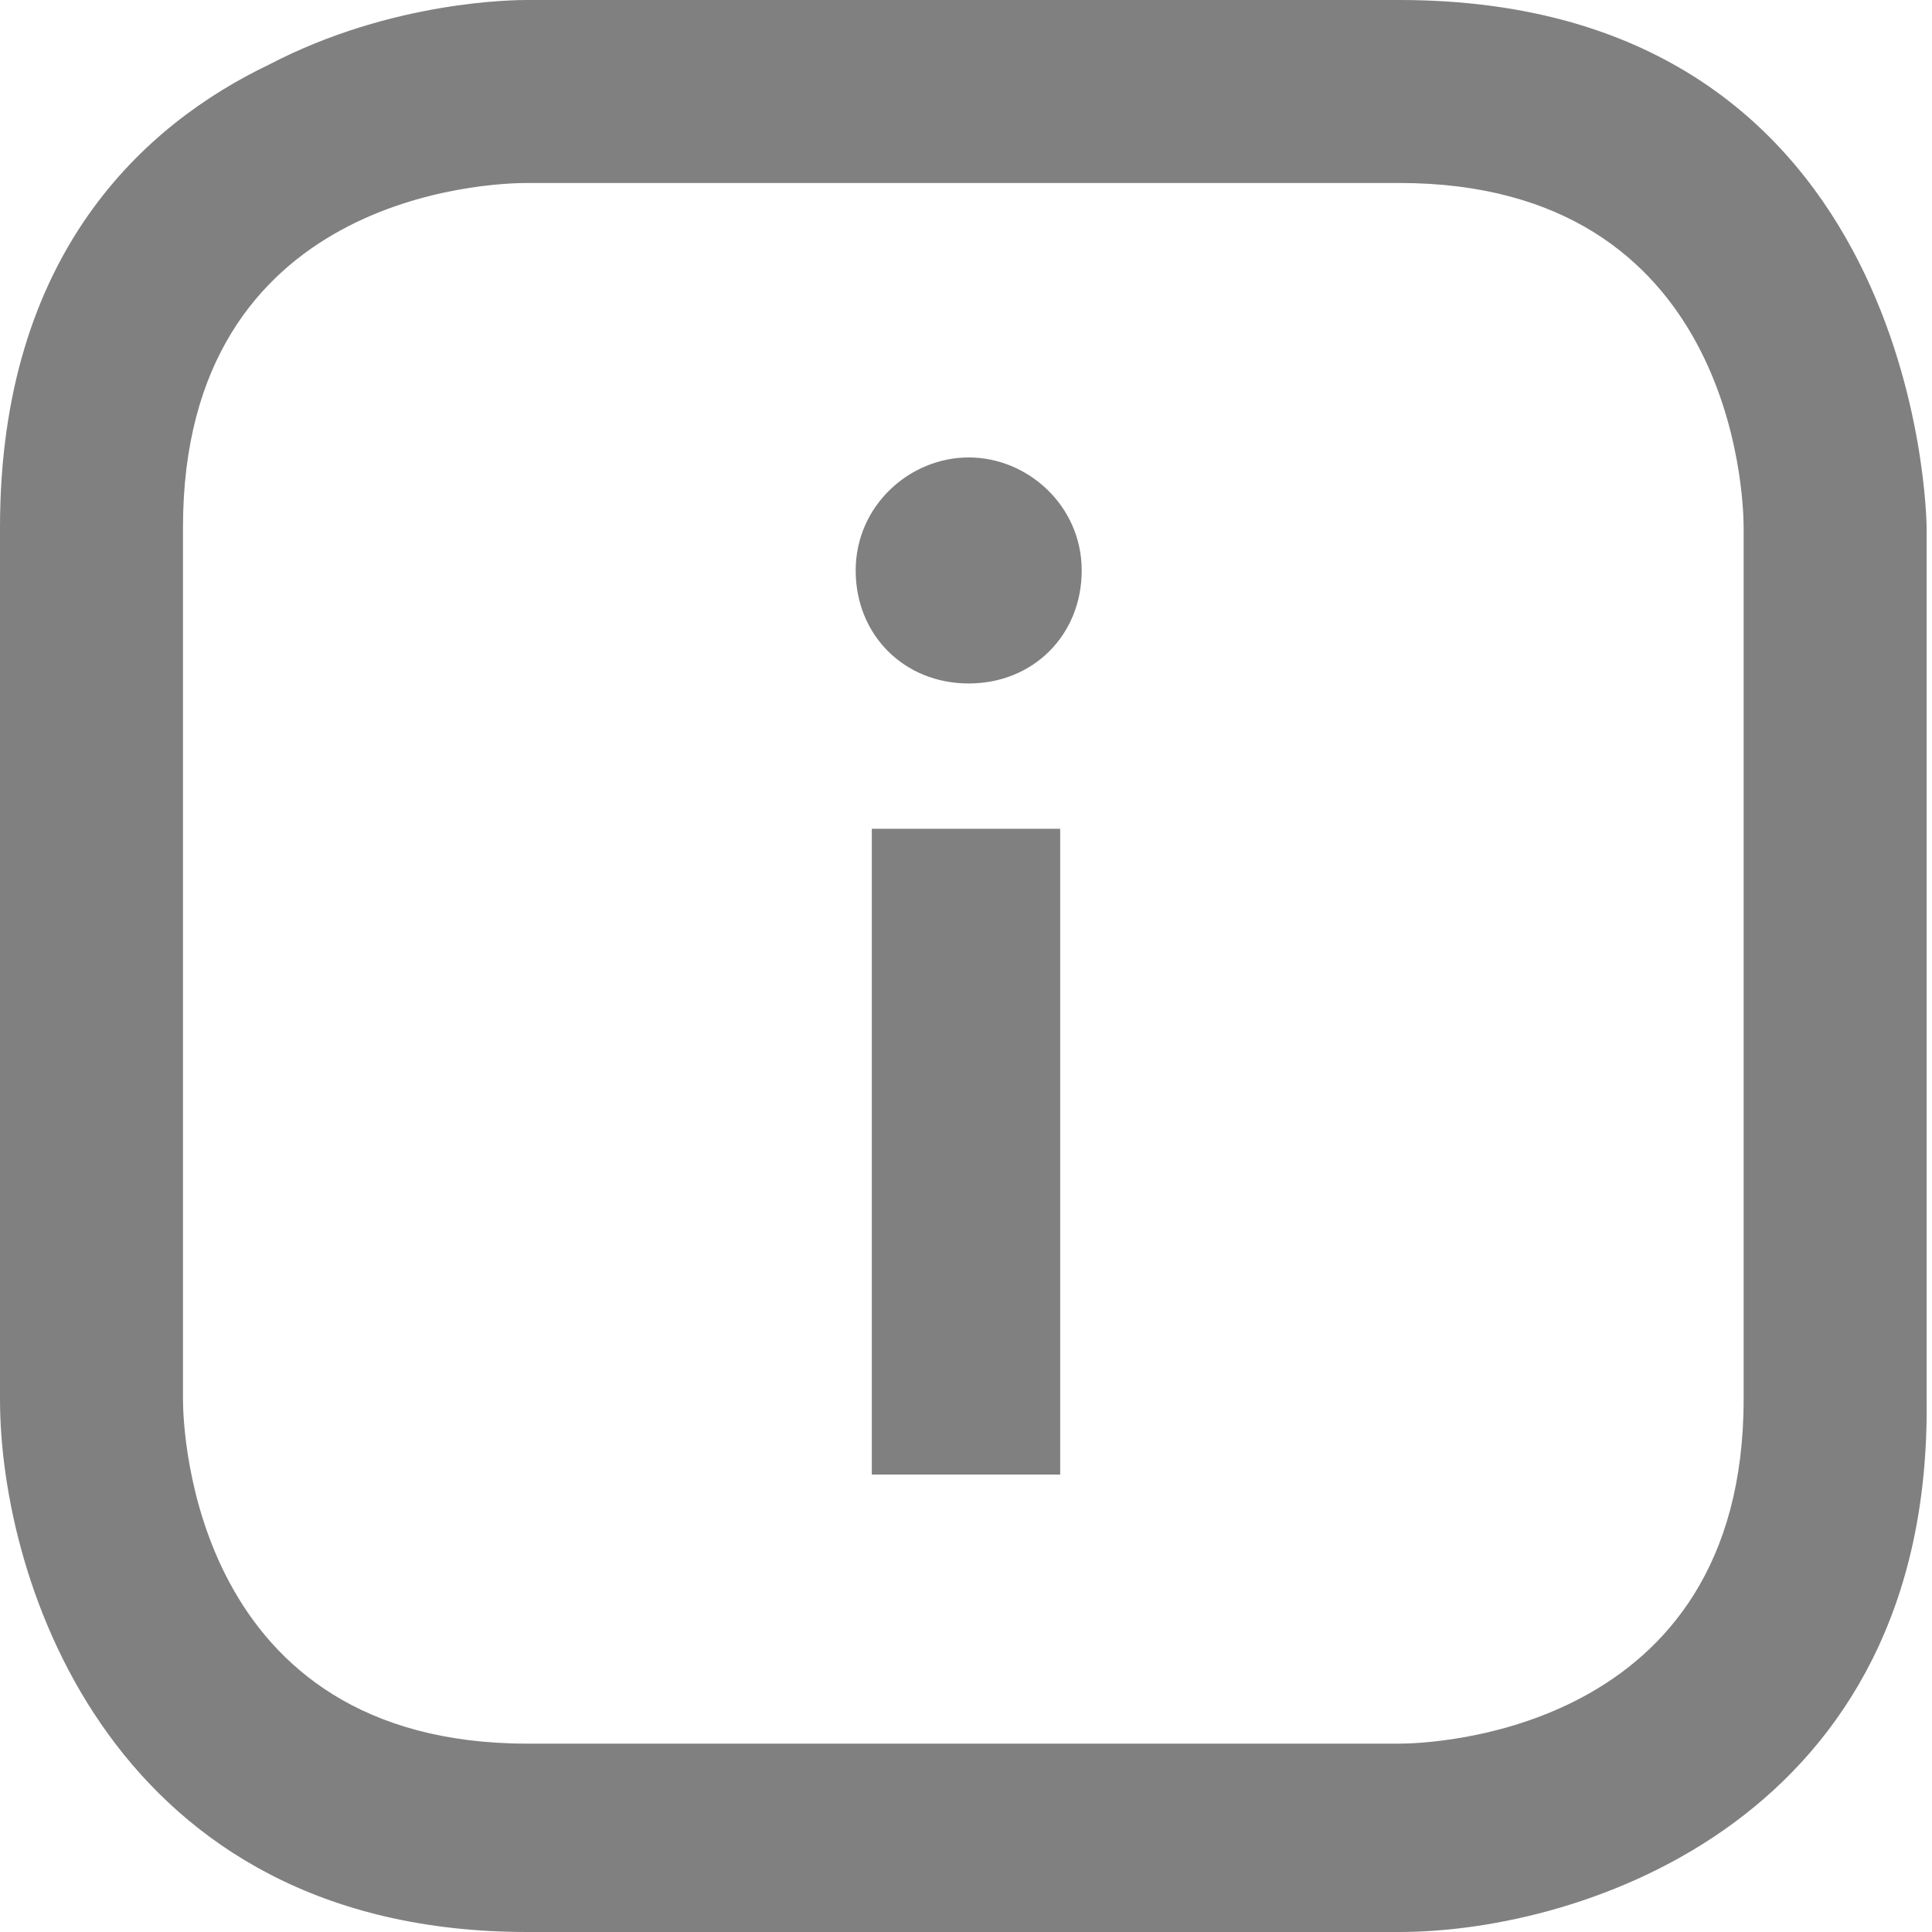
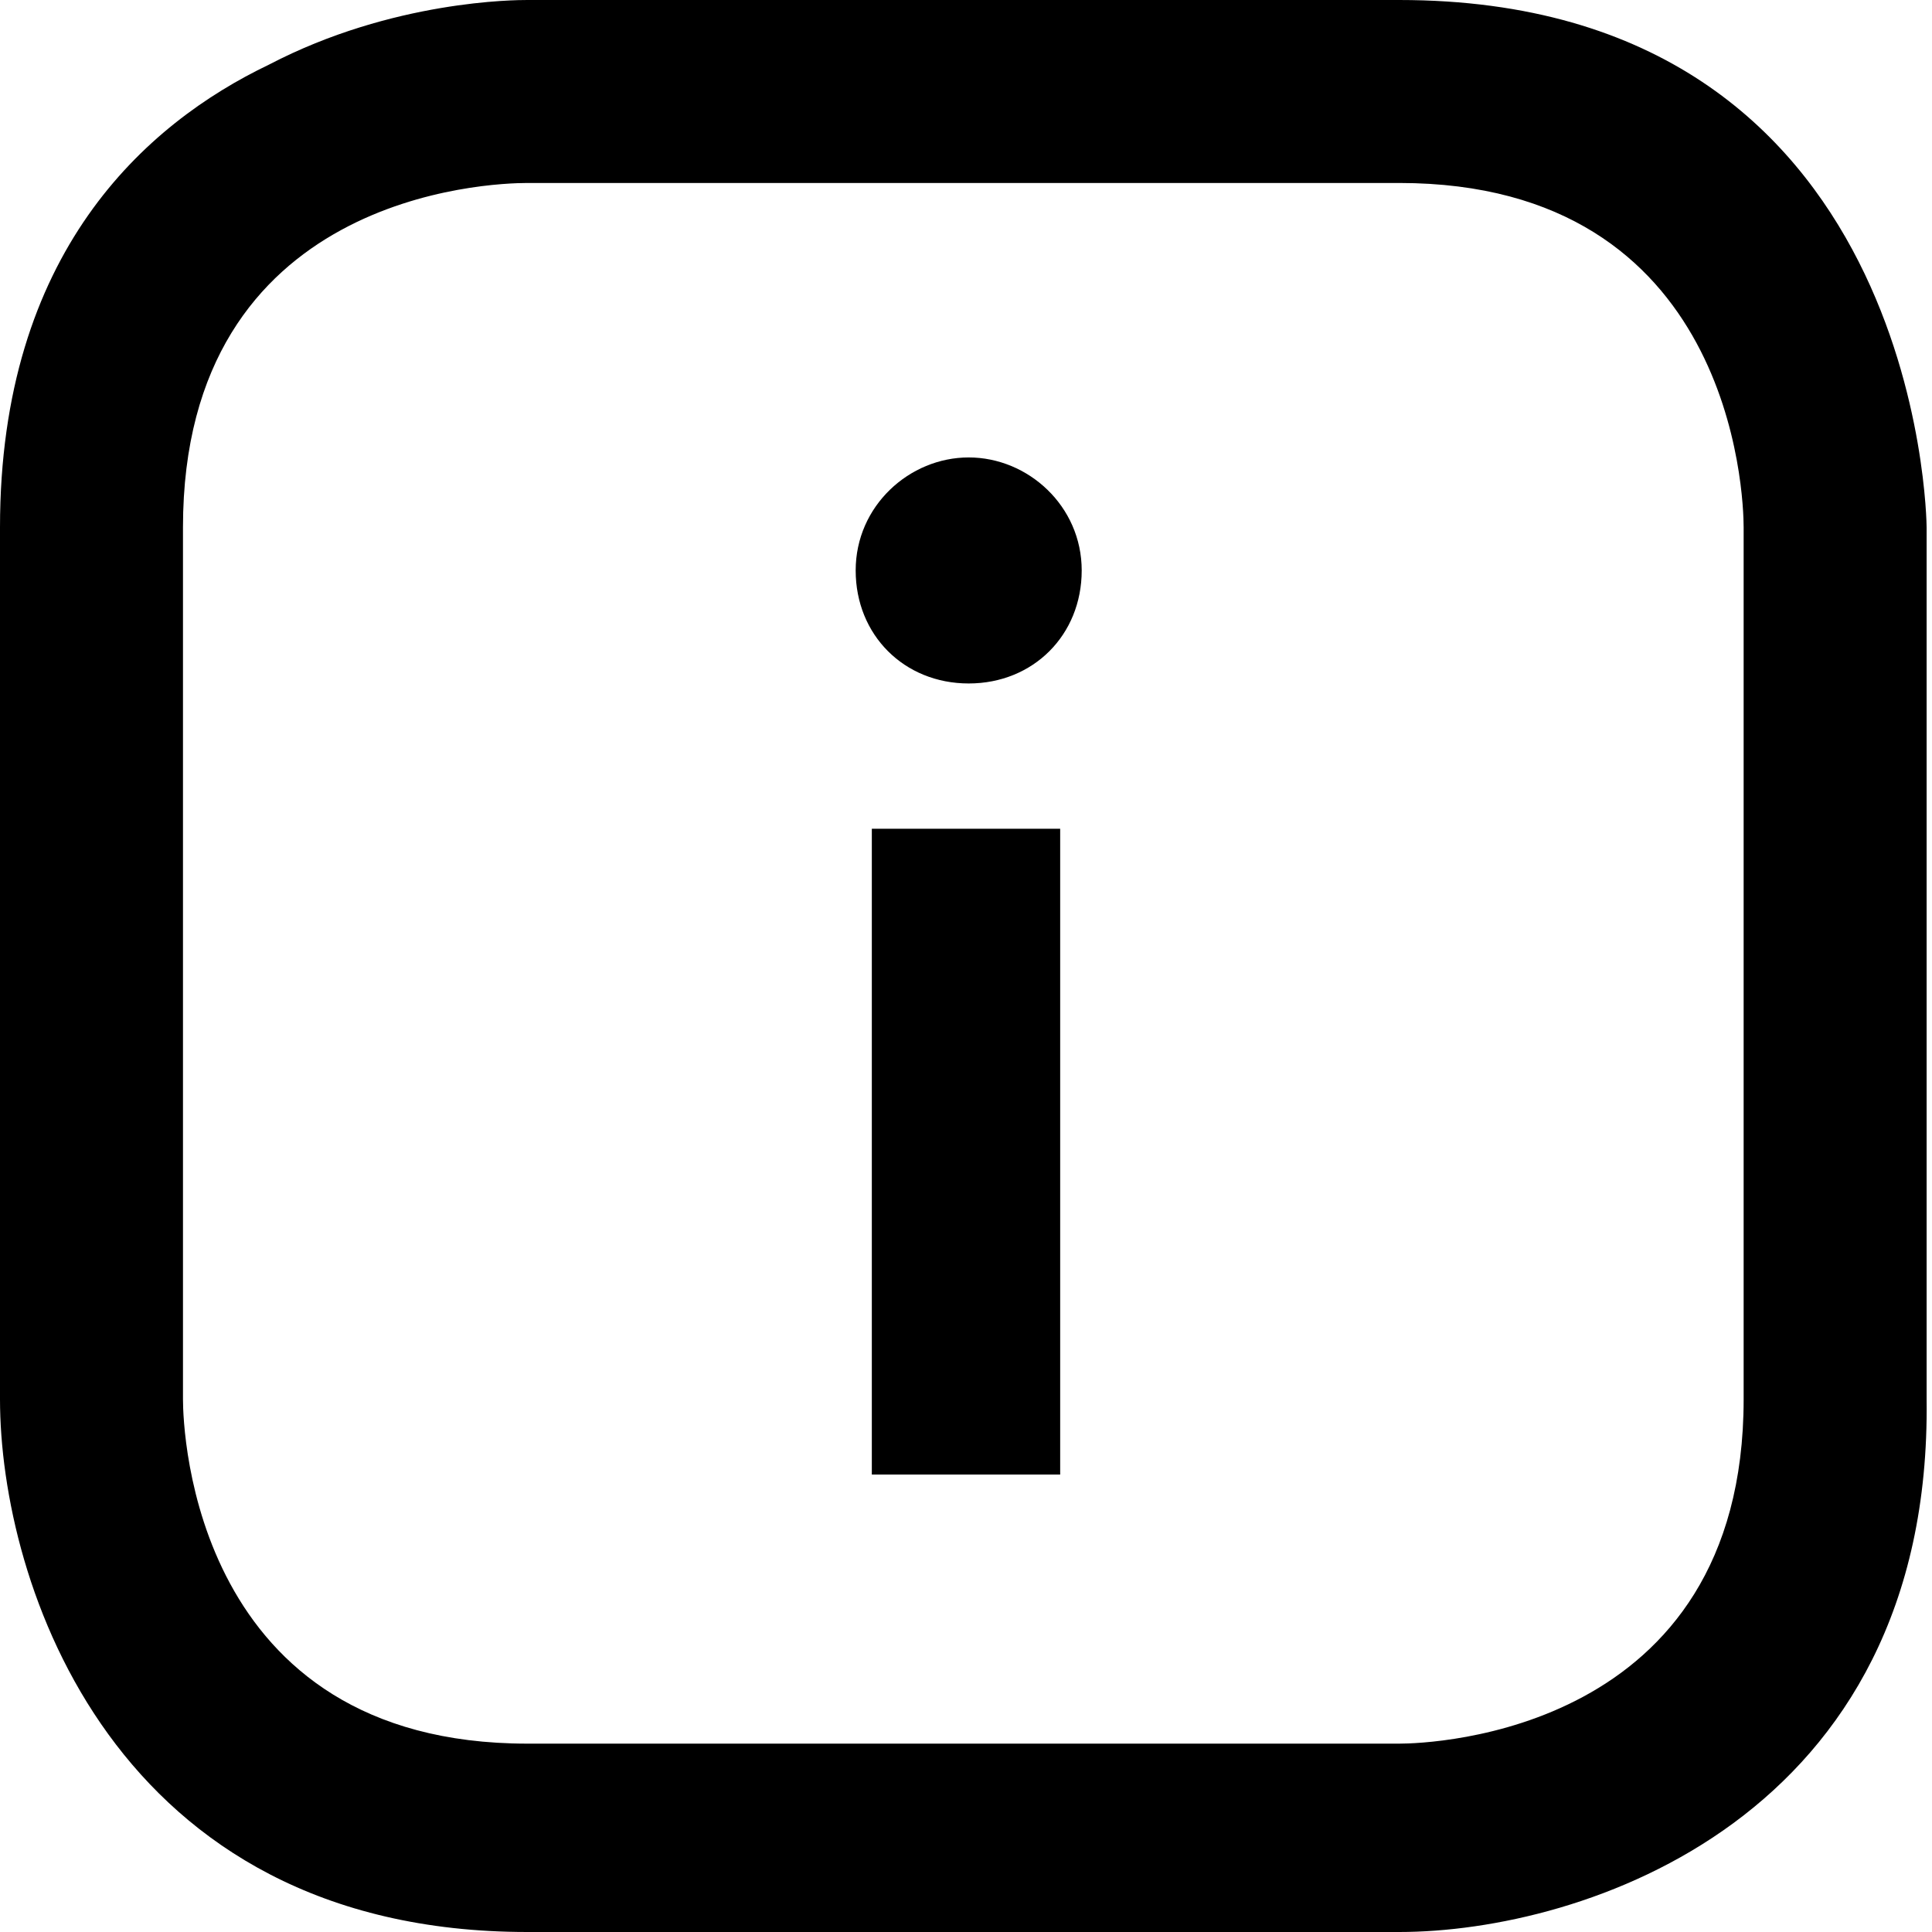
- <svg xmlns="http://www.w3.org/2000/svg" viewBox="0 0 35.9 35.9">
-   <style type="text/css">
- 	.st0{fill:#808080;}
- </style>
-   <path class="st0" d="M26 35.9H9.8C2.1 35.9 0 29.4 0 26V9.8c0-5.1 2.7-7.5 5-8.6C7.3 0 9.6 0 9.8 0H26c9.7 0 9.8 9.7 9.8 9.8V26C35.9 33.8 29.4 35.9 26 35.9zM9.8 3.4c-0.7 0-6.4 0.2-6.4 6.4V26c0 0.6 0.2 6.4 6.4 6.4H26c0.6 0 6.4-0.2 6.4-6.4V9.8c0-0.6-0.2-6.4-6.4-6.4H9.8z" />
-   <path class="st0" d="M18 12.7c1.2 0 2.1-0.9 2.1-2.1S19.1 8.5 18 8.5c-1.1 0-2.1 0.9-2.1 2.1S16.8 12.7 18 12.7z" />
-   <rect x="16.2" y="15.4" class="st0" width="3.5" height="12" />
+ <svg xmlns="http://www.w3.org/2000/svg" viewBox="0 0 35.9 35.9" width="35.9" height="35.9">
+   <path d="M26 35.9H9.8C2.1 35.9 0 29.4 0 26V9.8c0-5.1 2.7-7.5 5-8.6C7.3 0 9.6 0 9.8 0H26c9.7 0 9.8 9.7 9.8 9.8V26c.1 7.8-6.4 9.9-9.8 9.9zM9.8 3.4c-.7 0-6.4.2-6.4 6.4V26c0 .6.2 6.4 6.4 6.4H26c.6 0 6.4-.2 6.4-6.4V9.8c0-.6-.2-6.4-6.4-6.4H9.8z" />
+   <path d="M18 12.7c1.2 0 2.1-.9 2.1-2.1s-1-2.1-2.1-2.1-2.1.9-2.1 2.1.9 2.1 2.1 2.1zm-1.8 2.7h3.5v12h-3.5z" />
</svg>
